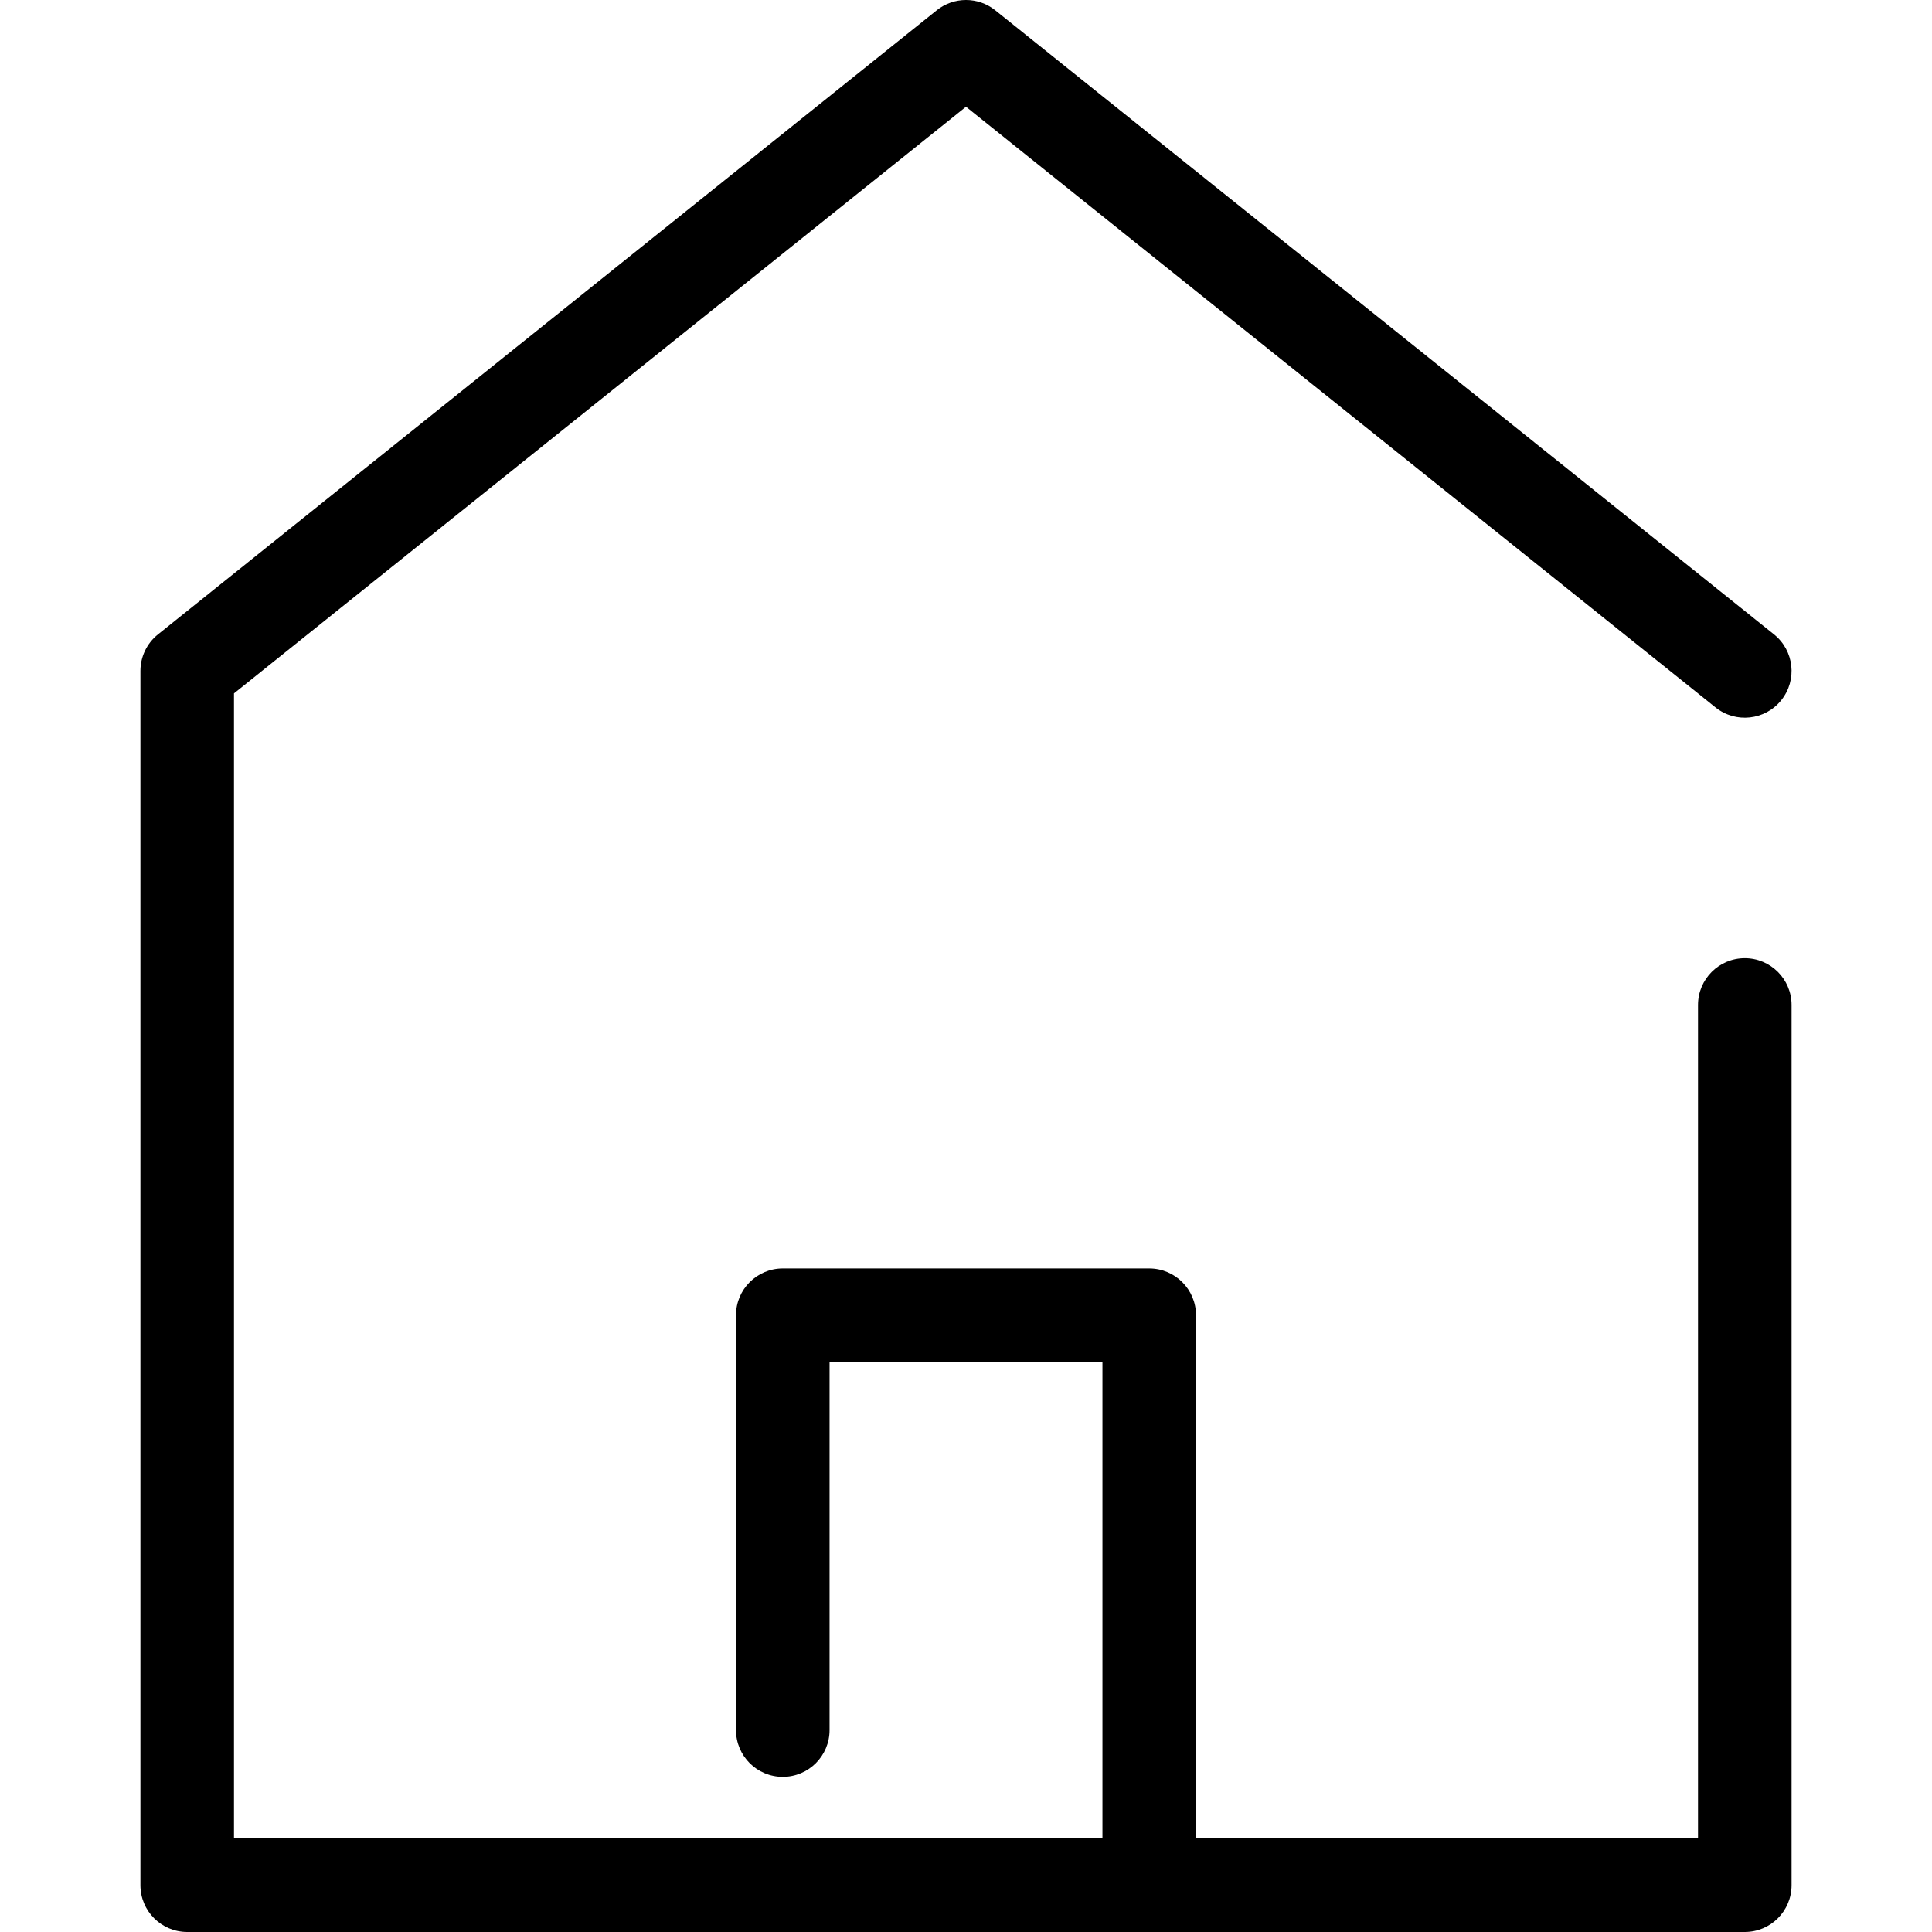
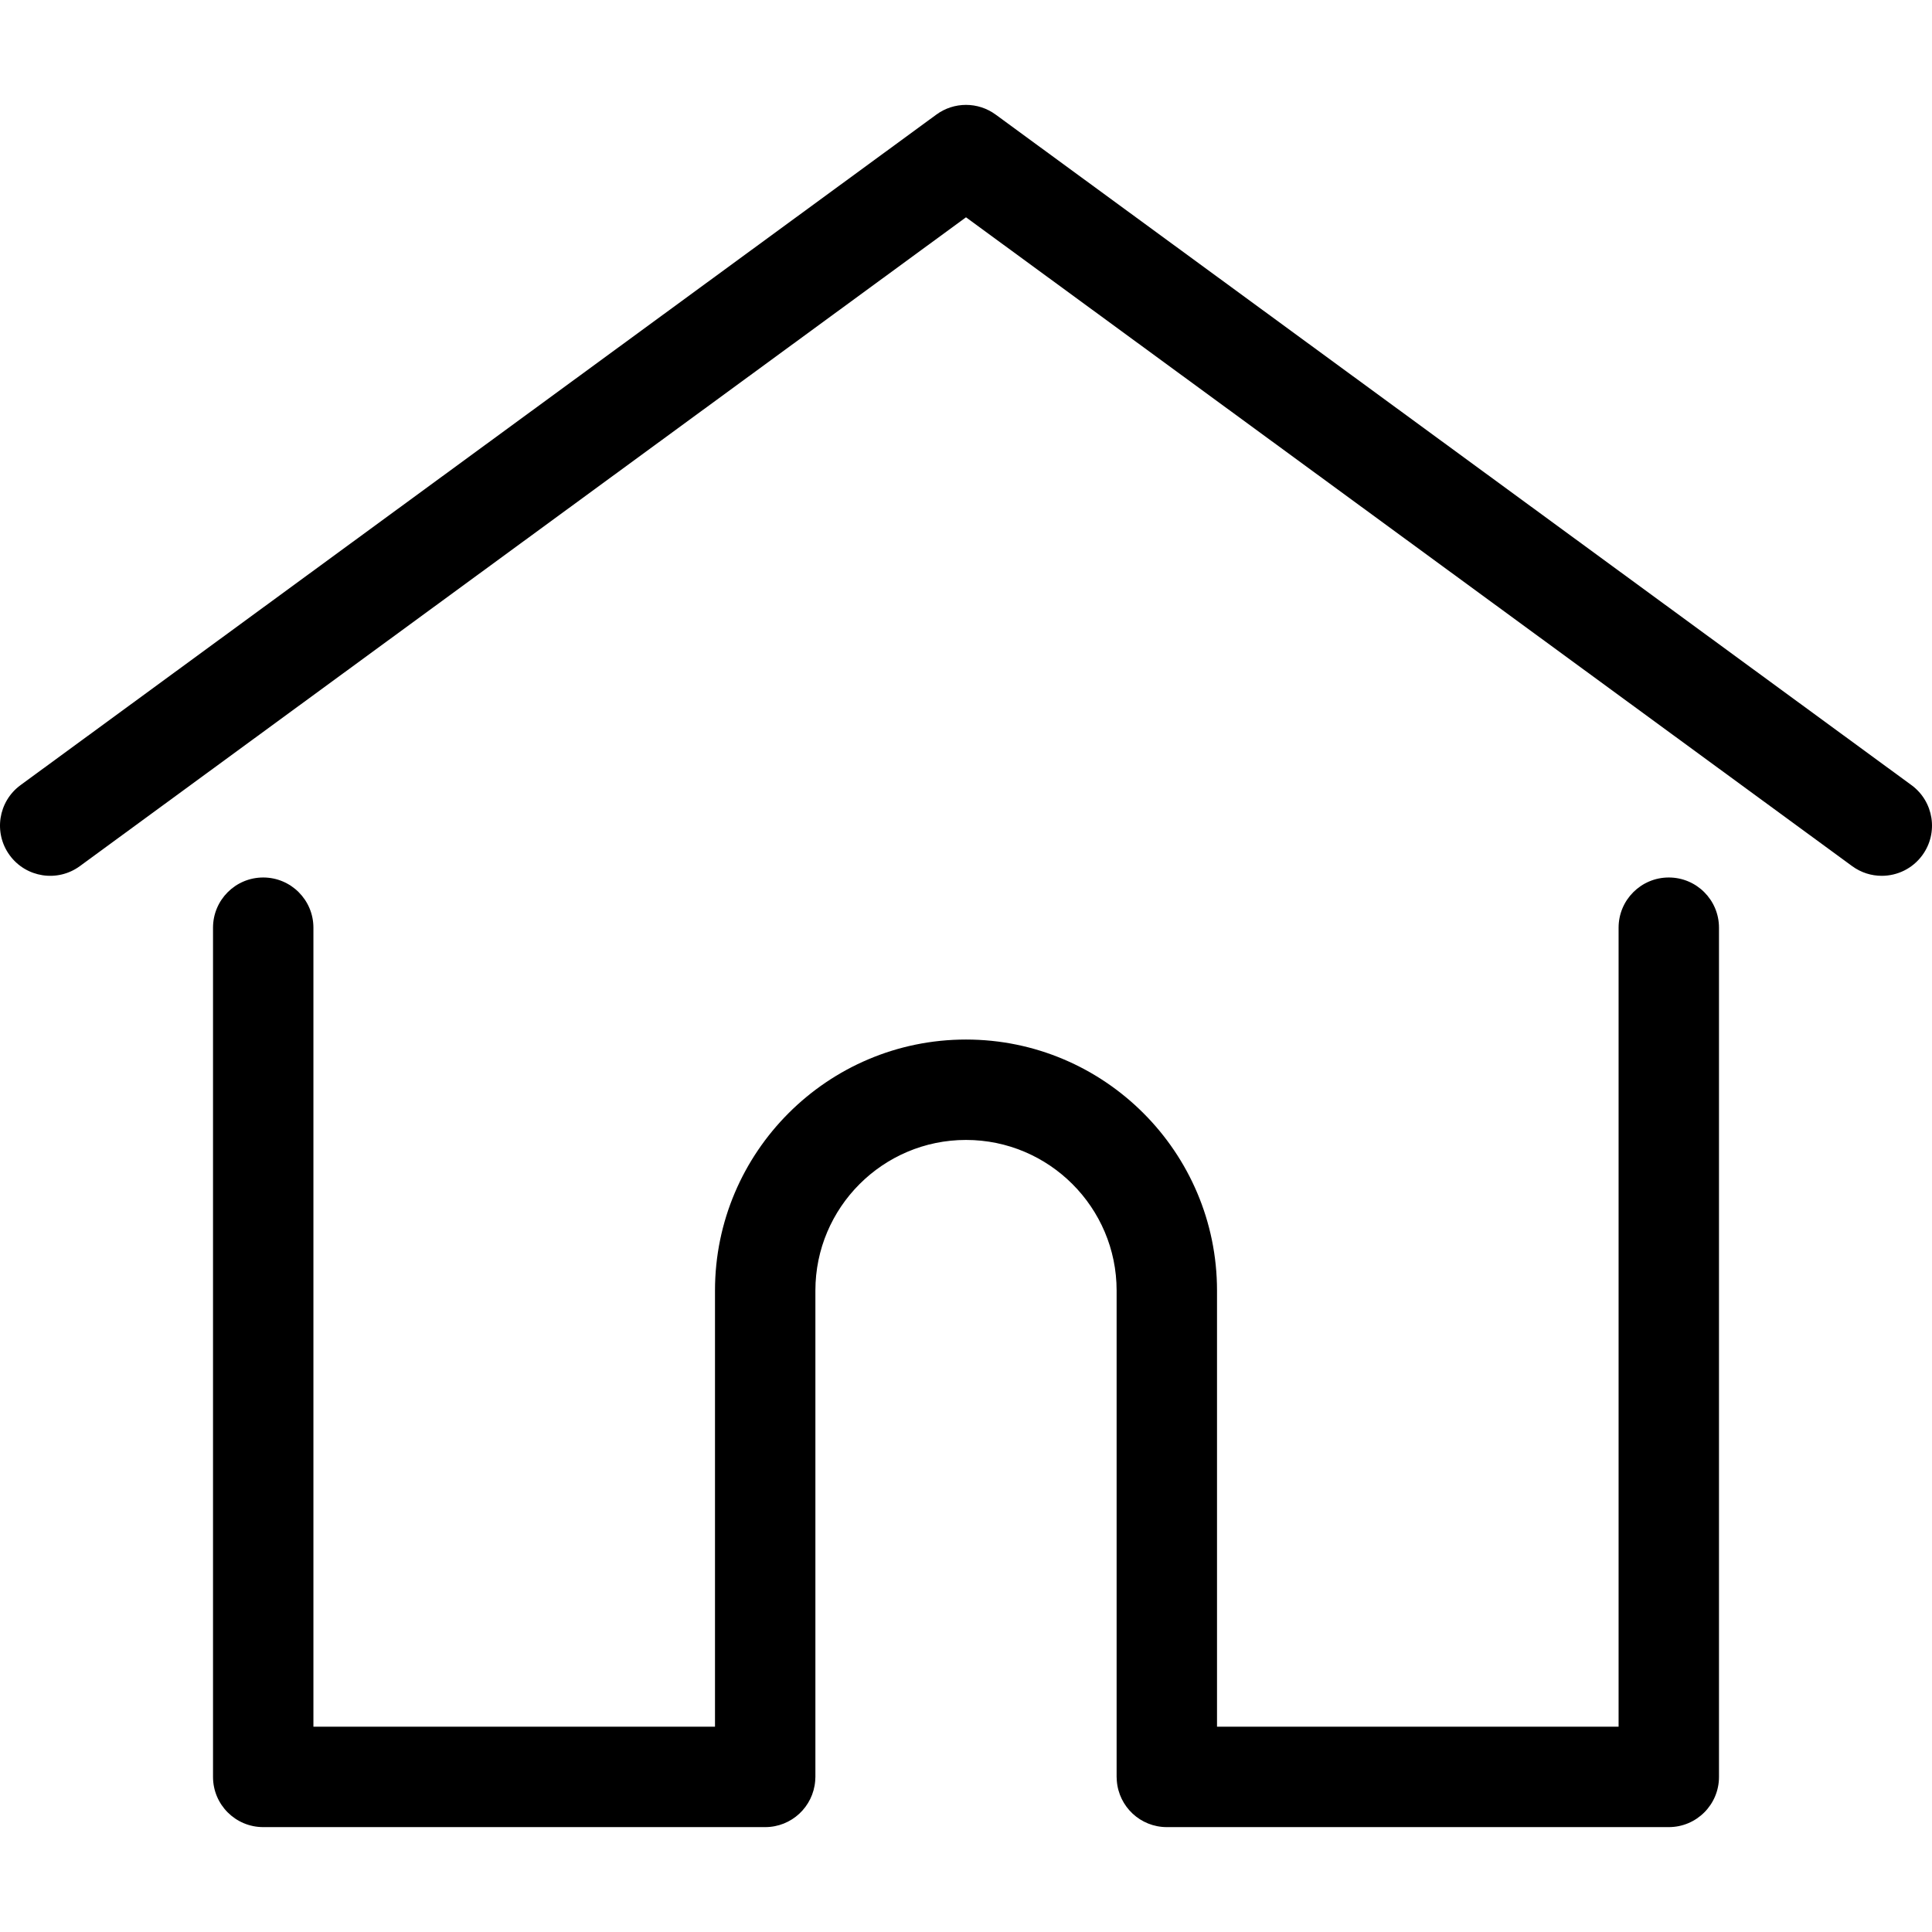
- <svg xmlns="http://www.w3.org/2000/svg" version="1.1" id="Capa_1" x="0px" y="0px" viewBox="0 0 247.789 247.789" style="enable-background:new 0 0 247.789 247.789;" xml:space="preserve">
-   <path d="M223.779,122.895c-3.313,0-6,2.687-6,6v106.895h-64.384v-67.102c0-3.313-2.687-6-6-6h-47c-3.313,0-6,2.687-6,6v53.207  c0,3.313,2.687,6,6,6s6-2.687,6-6v-47.207h35v61.102H30.01V88.929l93.884-75.239l96.132,77.04c2.586,2.073,6.362,1.655,8.434-0.93  c2.072-2.586,1.656-6.361-0.93-8.434L127.646,1.318c-2.192-1.758-5.312-1.758-7.504,0L20.258,81.366  c-1.421,1.139-2.248,2.86-2.248,4.682v155.741c0,3.313,2.686,6,6,6h199.769c3.314,0,6-2.687,6-6V128.895  C229.779,125.581,227.093,122.895,223.779,122.895z" />
+ <svg xmlns="http://www.w3.org/2000/svg" version="1.1" id="Layer_1" x="0px" y="0px" viewBox="0 0 512 512" style="enable-background:new 0 0 512 512;" xml:space="preserve">
+   <g>
+     <g>
+       <path d="M506.555,208.064L263.859,30.367c-4.68-3.426-11.038-3.426-15.716,0L5.445,208.064    c-5.928,4.341-7.216,12.665-2.875,18.593s12.666,7.214,18.593,2.875L256,57.588l234.837,171.943c2.368,1.735,5.12,2.57,7.848,2.57    c4.096,0,8.138-1.885,10.744-5.445C513.771,220.729,512.483,212.405,506.555,208.064z" />
+     </g>
+   </g>
+   <g>
+     <g>
+       <path d="M442.246,232.543c-7.346,0-13.303,5.956-13.303,13.303v211.749H322.521V342.009c0-36.68-29.842-66.52-66.52-66.52    s-66.52,29.842-66.52,66.52v115.587H83.058V245.847c0-7.347-5.957-13.303-13.303-13.303s-13.303,5.956-13.303,13.303v225.053    c0,7.347,5.957,13.303,13.303,13.303h133.029c6.996,0,12.721-5.405,13.251-12.267c0.032-0.311,0.052-0.651,0.052-1.036v-128.89    c0-22.009,17.905-39.914,39.914-39.914s39.914,17.906,39.914,39.914v128.89c0,0.383,0.02,0.717,0.052,1.024    c0.524,6.867,6.251,12.279,13.251,12.279h133.029c7.347,0,13.303-5.956,13.303-13.303V245.847    C455.549,238.499,449.593,232.543,442.246,232.543z" />
+     </g>
+   </g>
  <g>
</g>
  <g>
</g>
  <g>
</g>
  <g>
</g>
  <g>
</g>
  <g>
</g>
  <g>
</g>
  <g>
</g>
  <g>
</g>
  <g>
</g>
  <g>
</g>
  <g>
</g>
  <g>
</g>
  <g>
</g>
  <g>
</g>
</svg>
